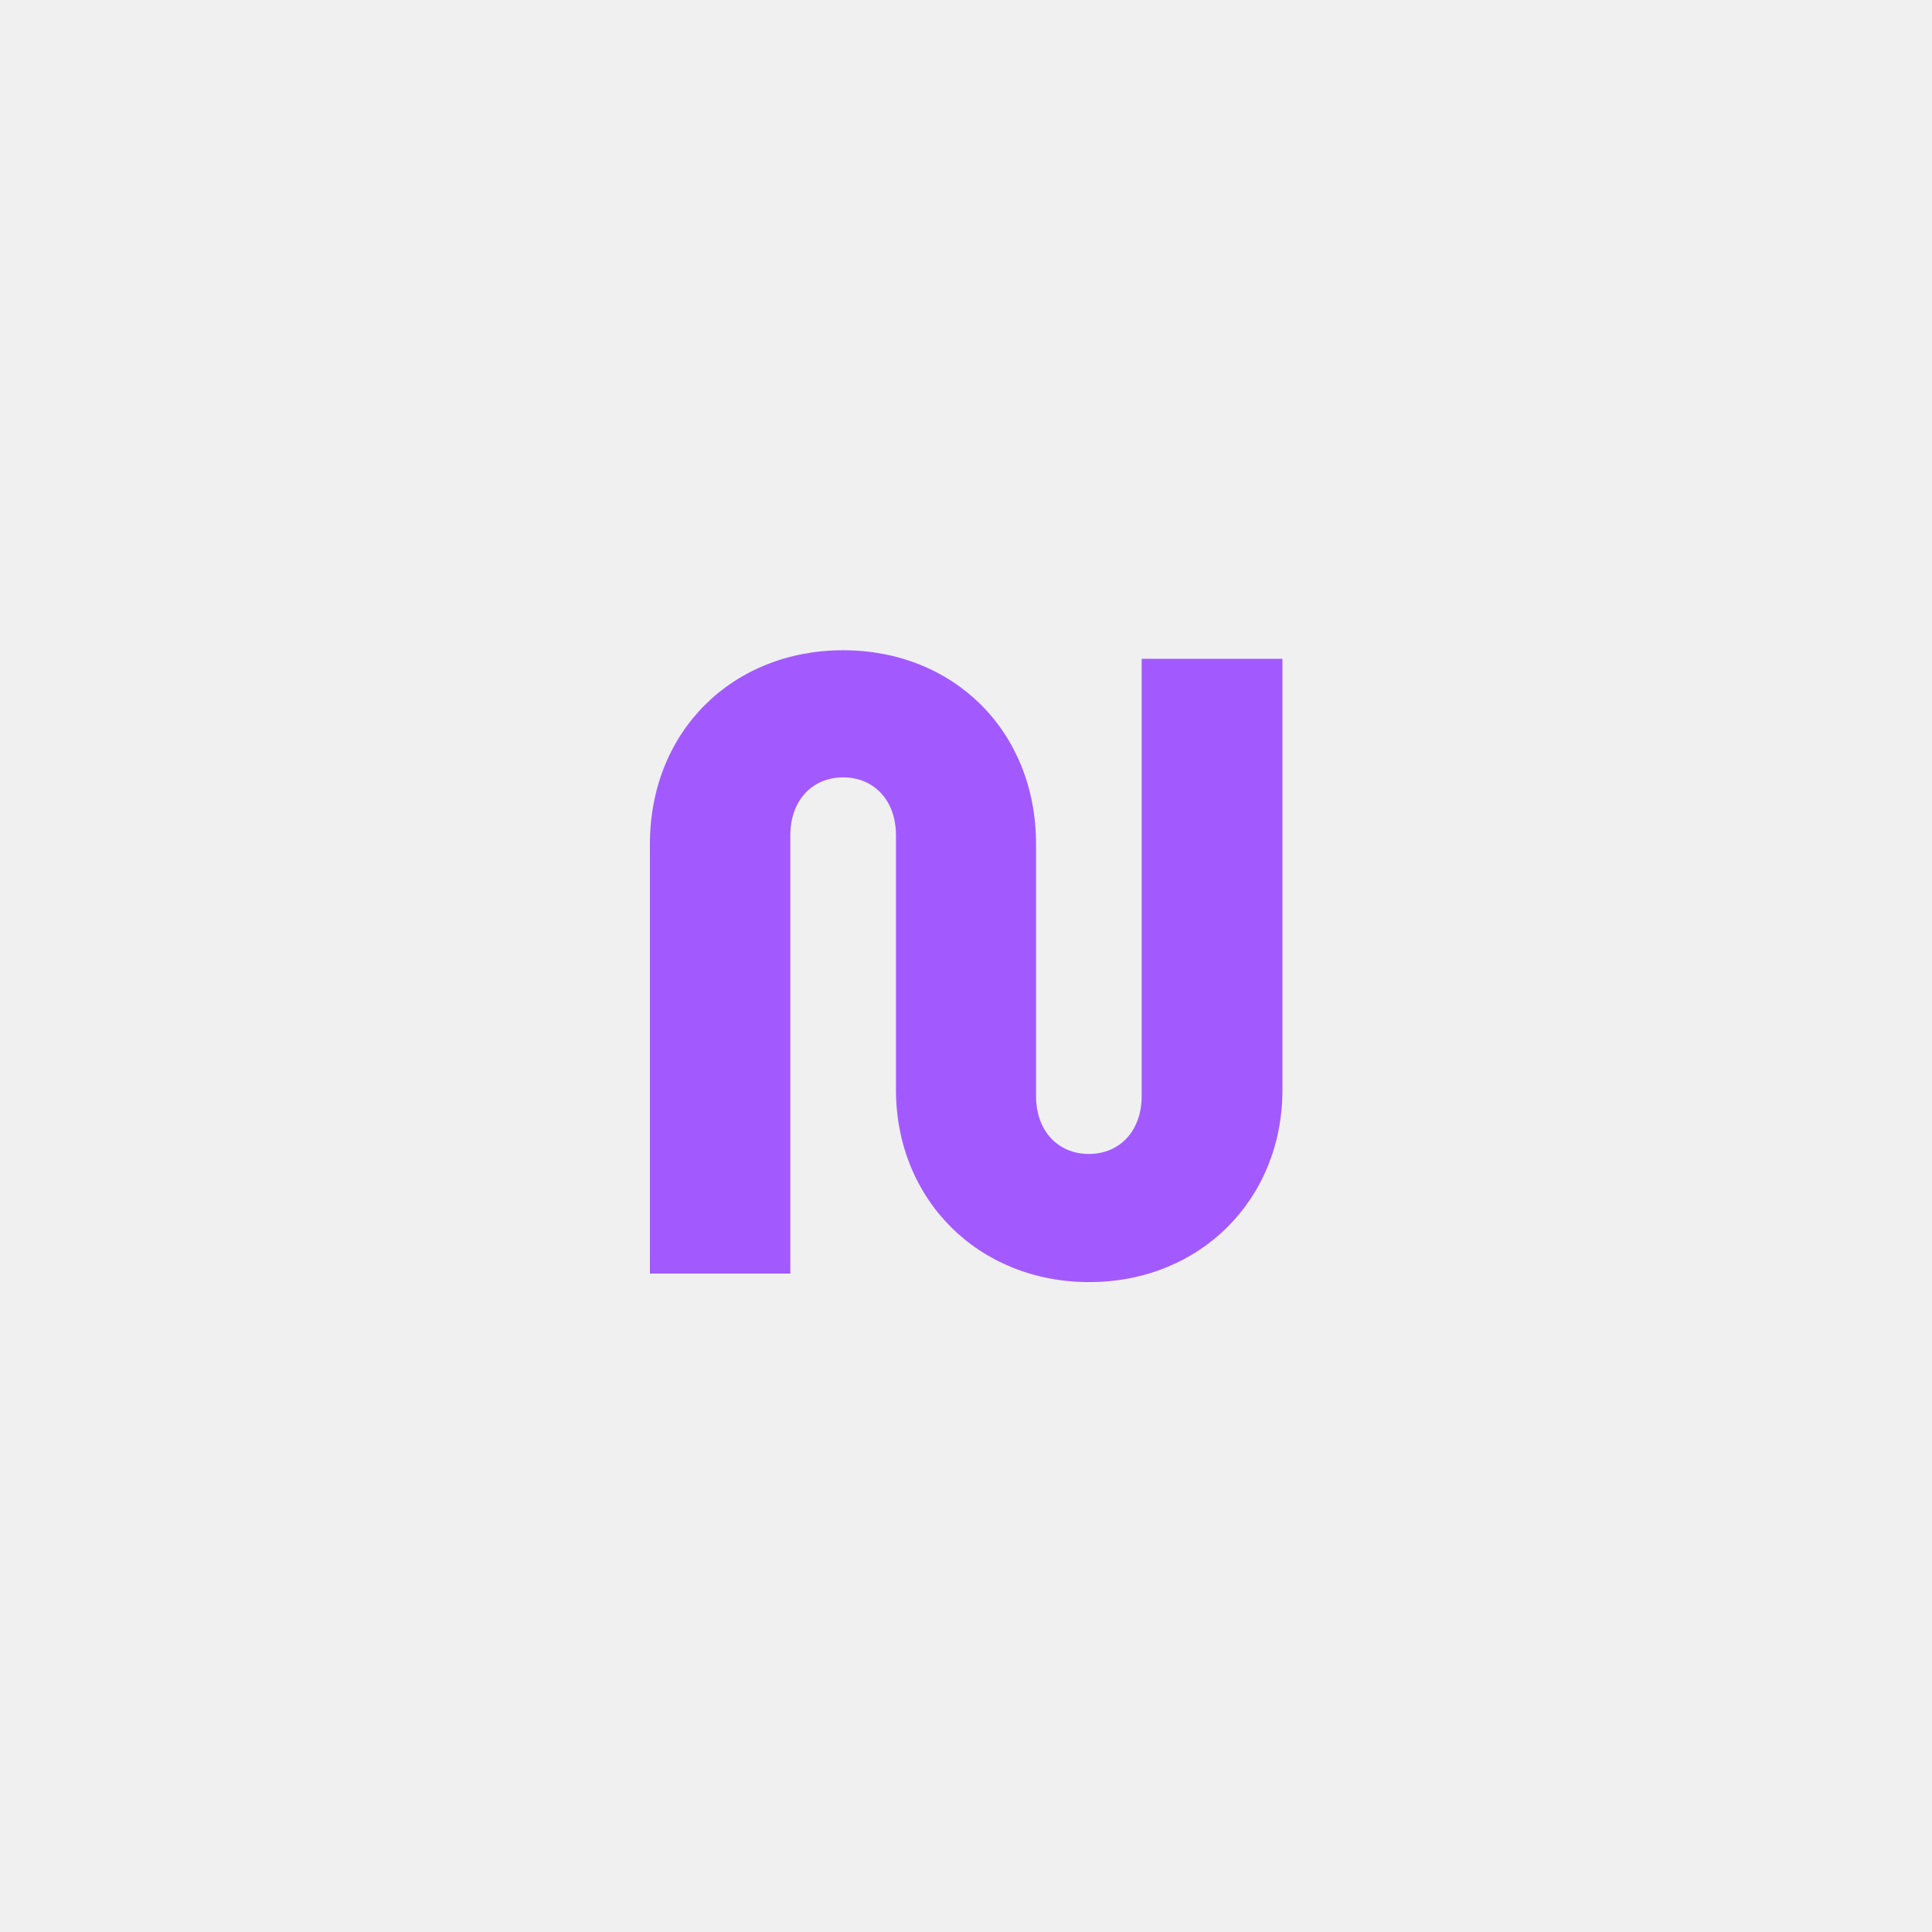
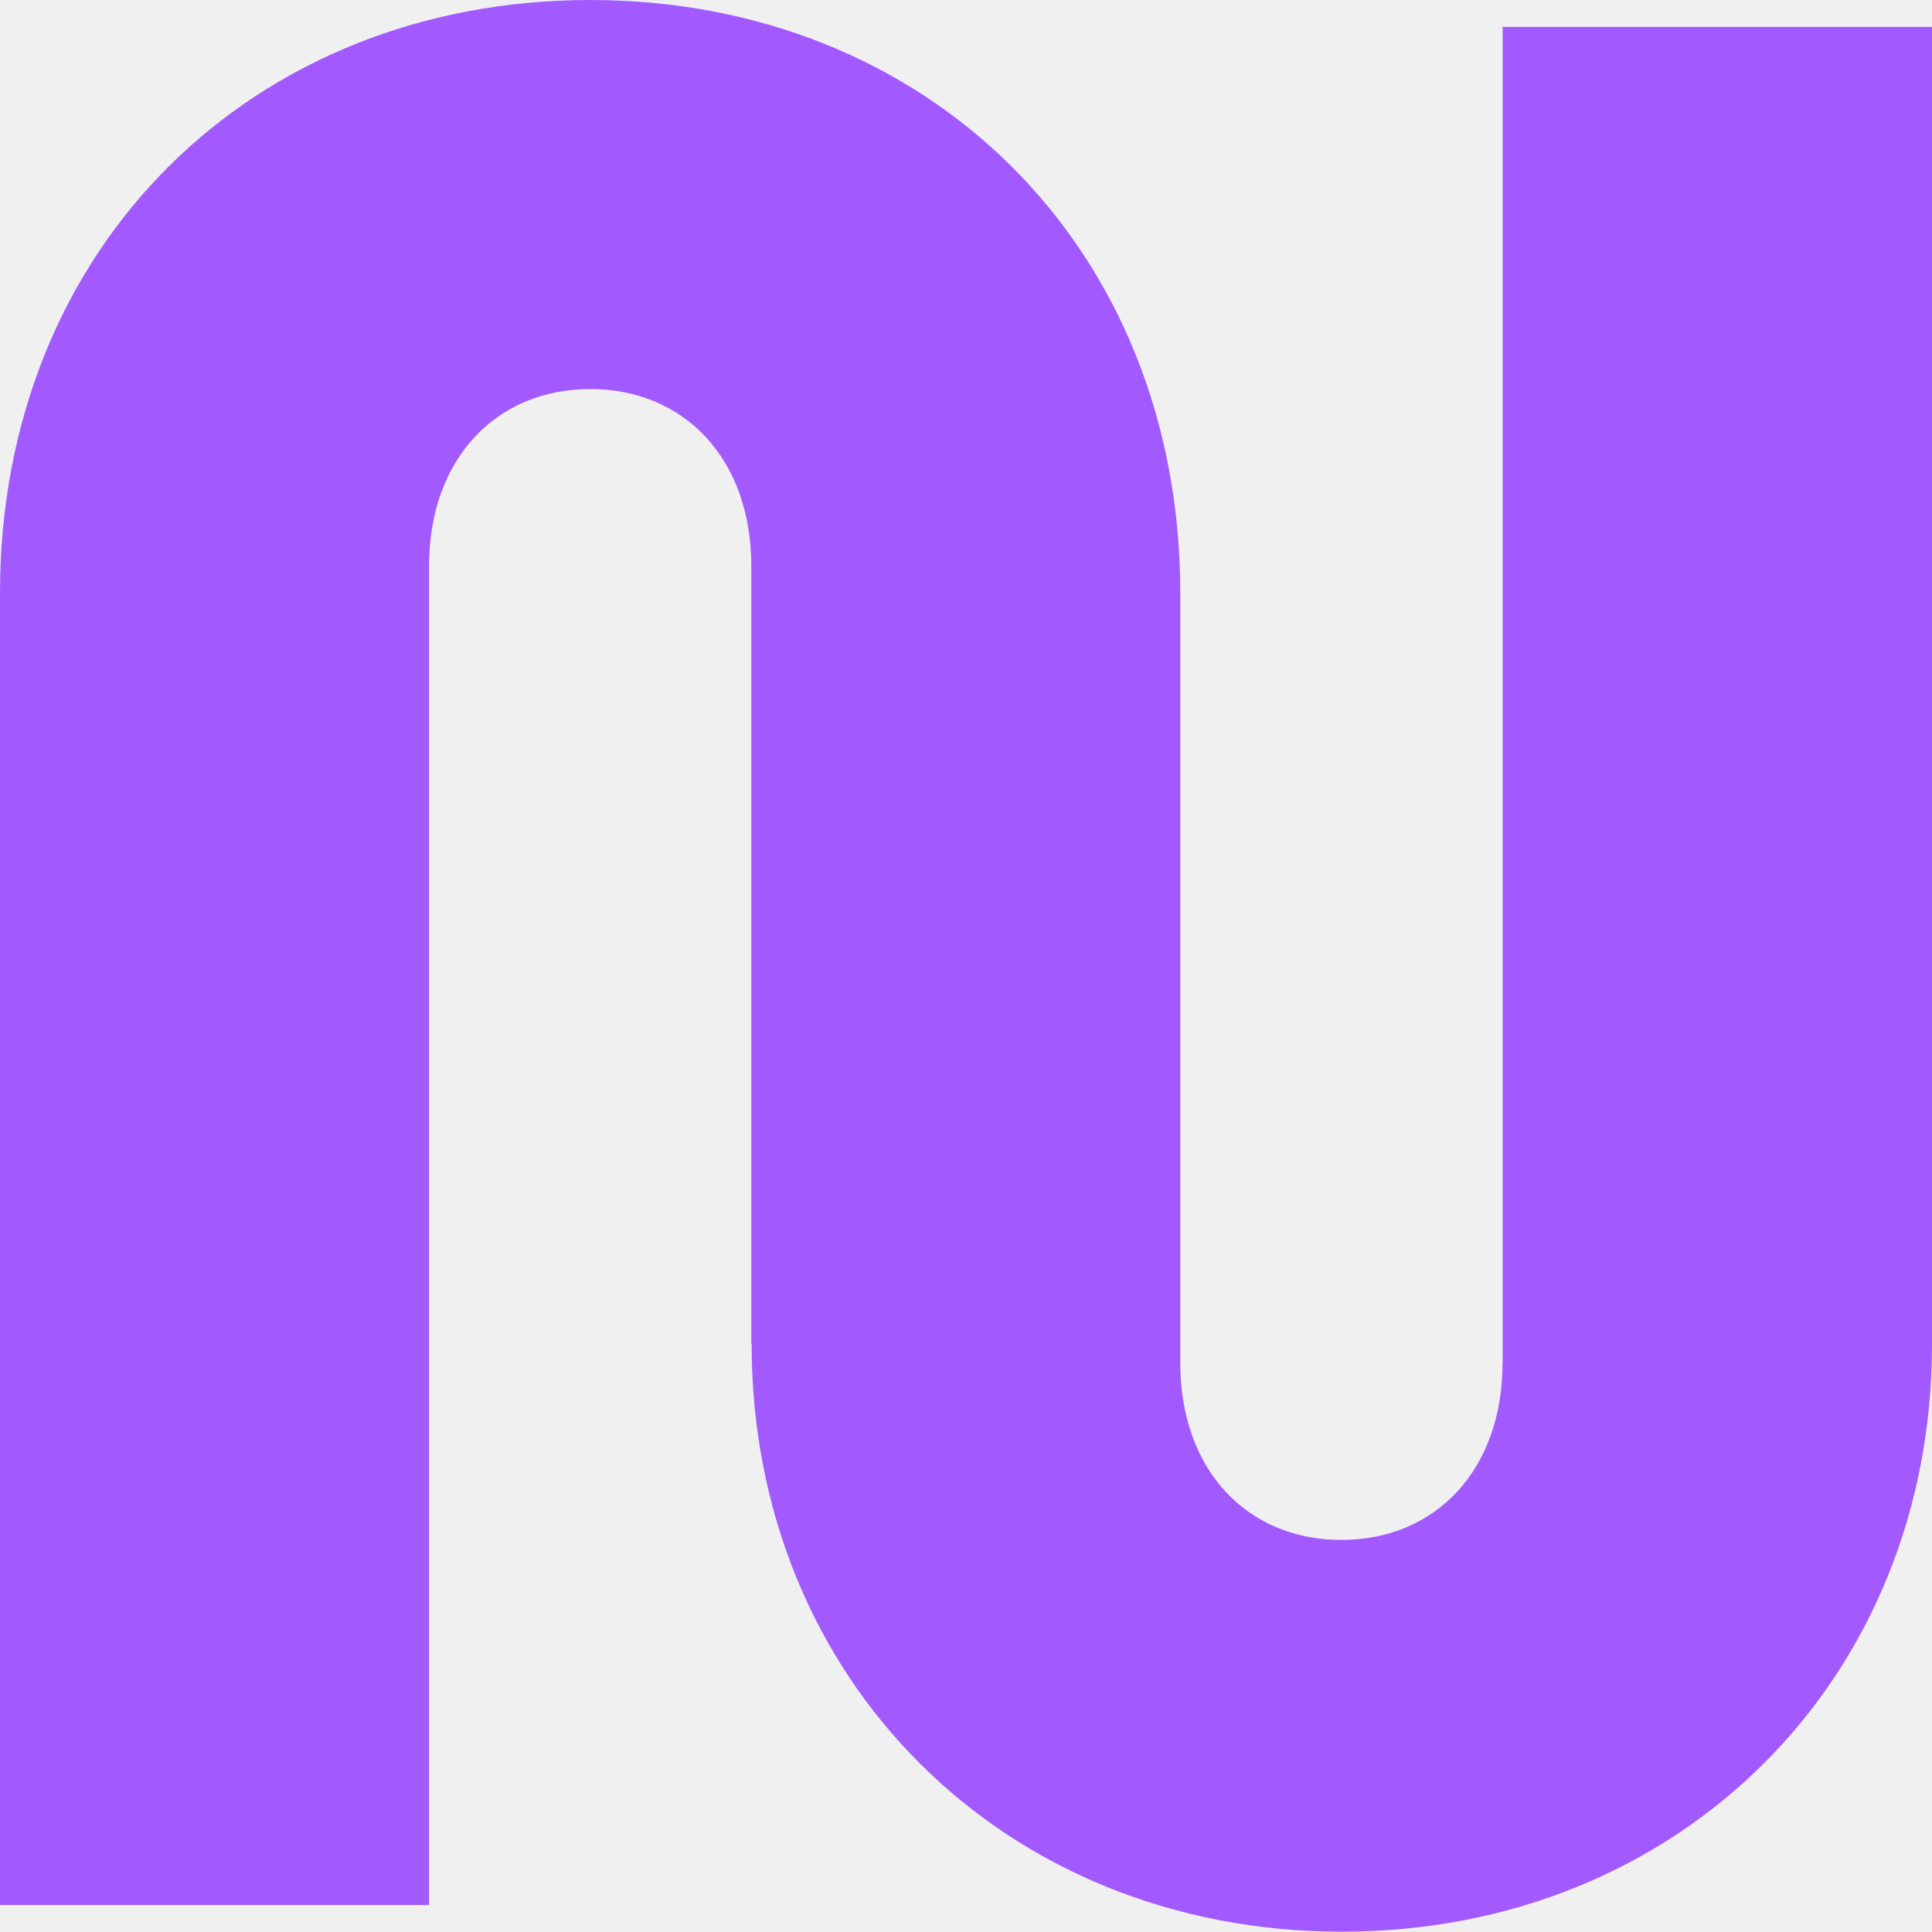
- <svg xmlns="http://www.w3.org/2000/svg" version="1.1" id="Logotypes" x="0px" y="0px" viewBox="0 0 566.9 566.9" style="enable-background:new 0 0 566.9 566.9;" xml:space="preserve">
-   <style type="text/css">
- 	.st0{fill:#FFFFFF;}
- 	.st1{fill:#D9D6F6;}
- 	.st2{fill:#A25AFF;}
- </style>
-   <path class="st2" d="M335,321.6c0,10.3-6.5,17-15.5,17c-9,0-15.5-6.7-15.5-17v-73.9c0-33.2-24.2-56.9-56.6-56.9  s-56.7,23.7-56.7,56.9v126h41.2V245.1c0-10.3,6.5-17,15.5-17c9,0,15.5,6.7,15.5,17v74.7h0c0,32.2,24.2,56.4,56.7,56.4  s56.7-24.2,56.7-56.4V193.3H335L335,321.6L335,321.6z" />
+ <svg xmlns="http://www.w3.org/2000/svg" id="Logotypes" viewBox="0 0 185.48 185.45">
+   <defs>
+     <style>
+       .cls-1 {
+         fill: #a25aff;
+         stroke-width: 0px;
+       }
+     </style>
+   </defs>
+   <path class="cls-1" d="m144.25,130.84c0,10.3-6.45,17-15.47,17s-15.47-6.69-15.47-17V56.93C113.31,23.72,89.09,0,56.66,0S0,23.72,0,56.93v125.96h41.19V54.35c0-10.3,6.45-17,15.47-17s15.47,6.69,15.47,17v74.69h.03c0,32.19,24.22,56.41,56.66,56.41s56.66-24.22,56.66-56.41V2.58h-41.22v128.28h-.01Z" />
</svg>
